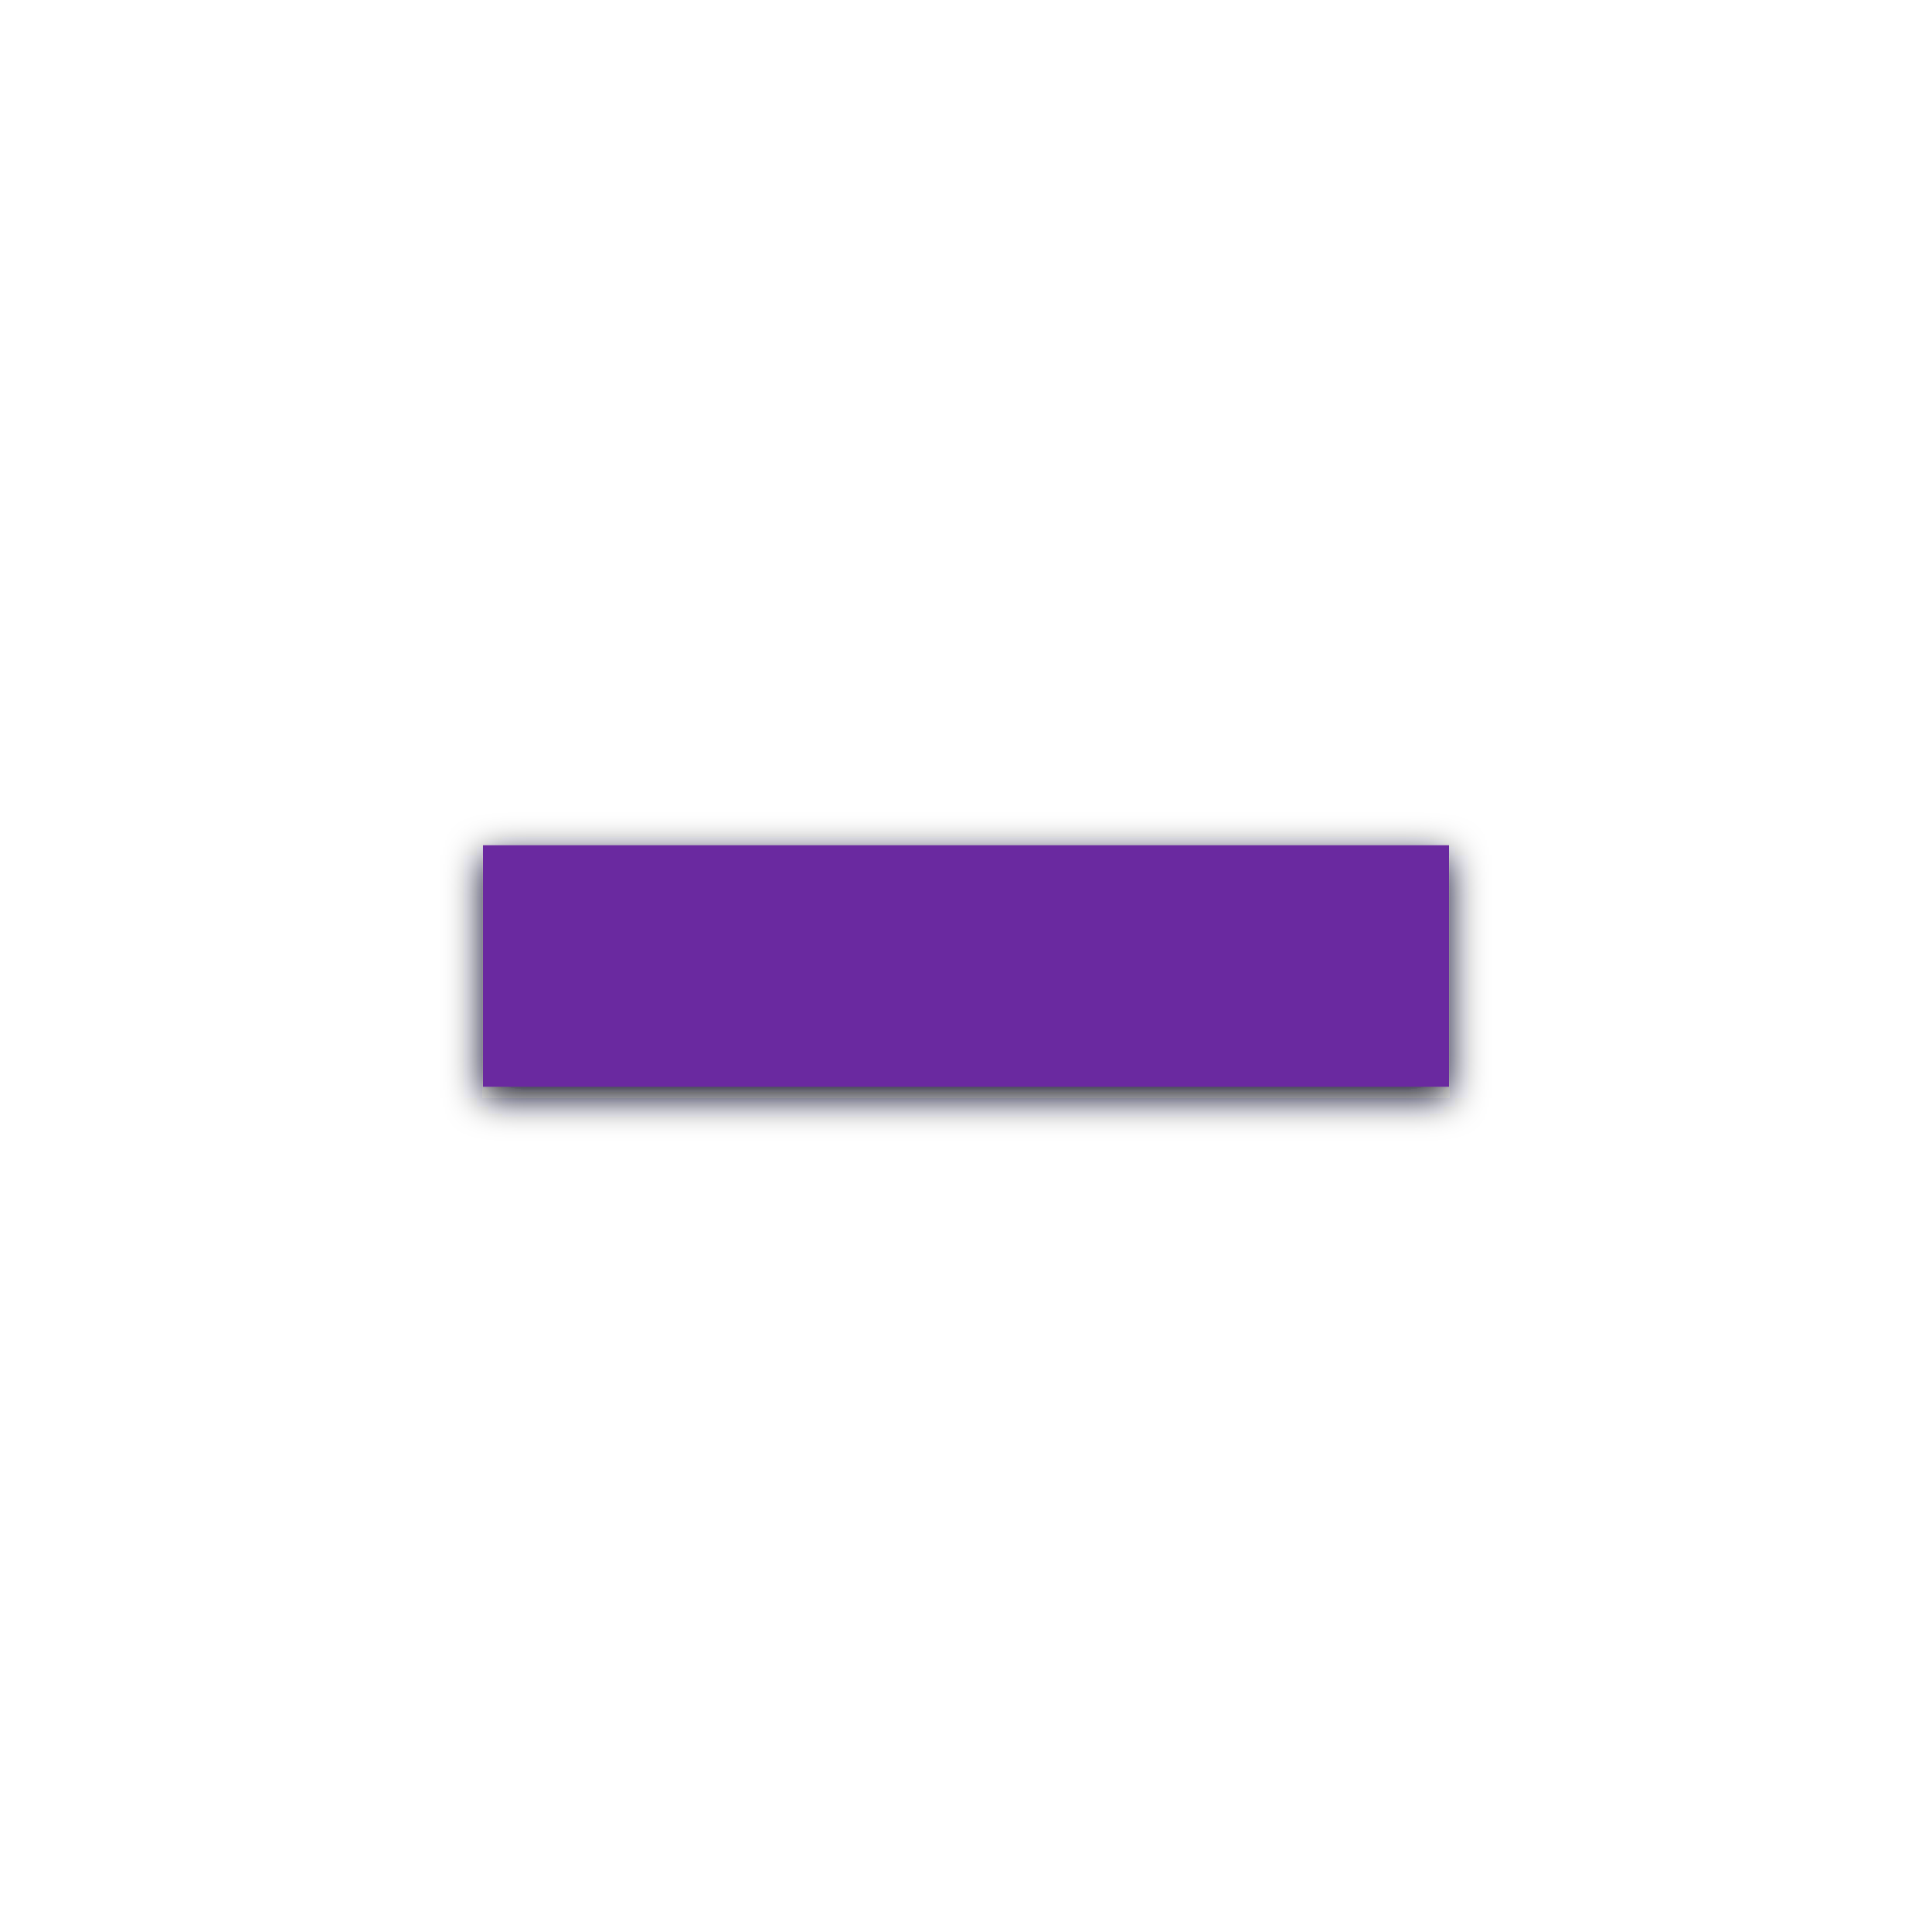
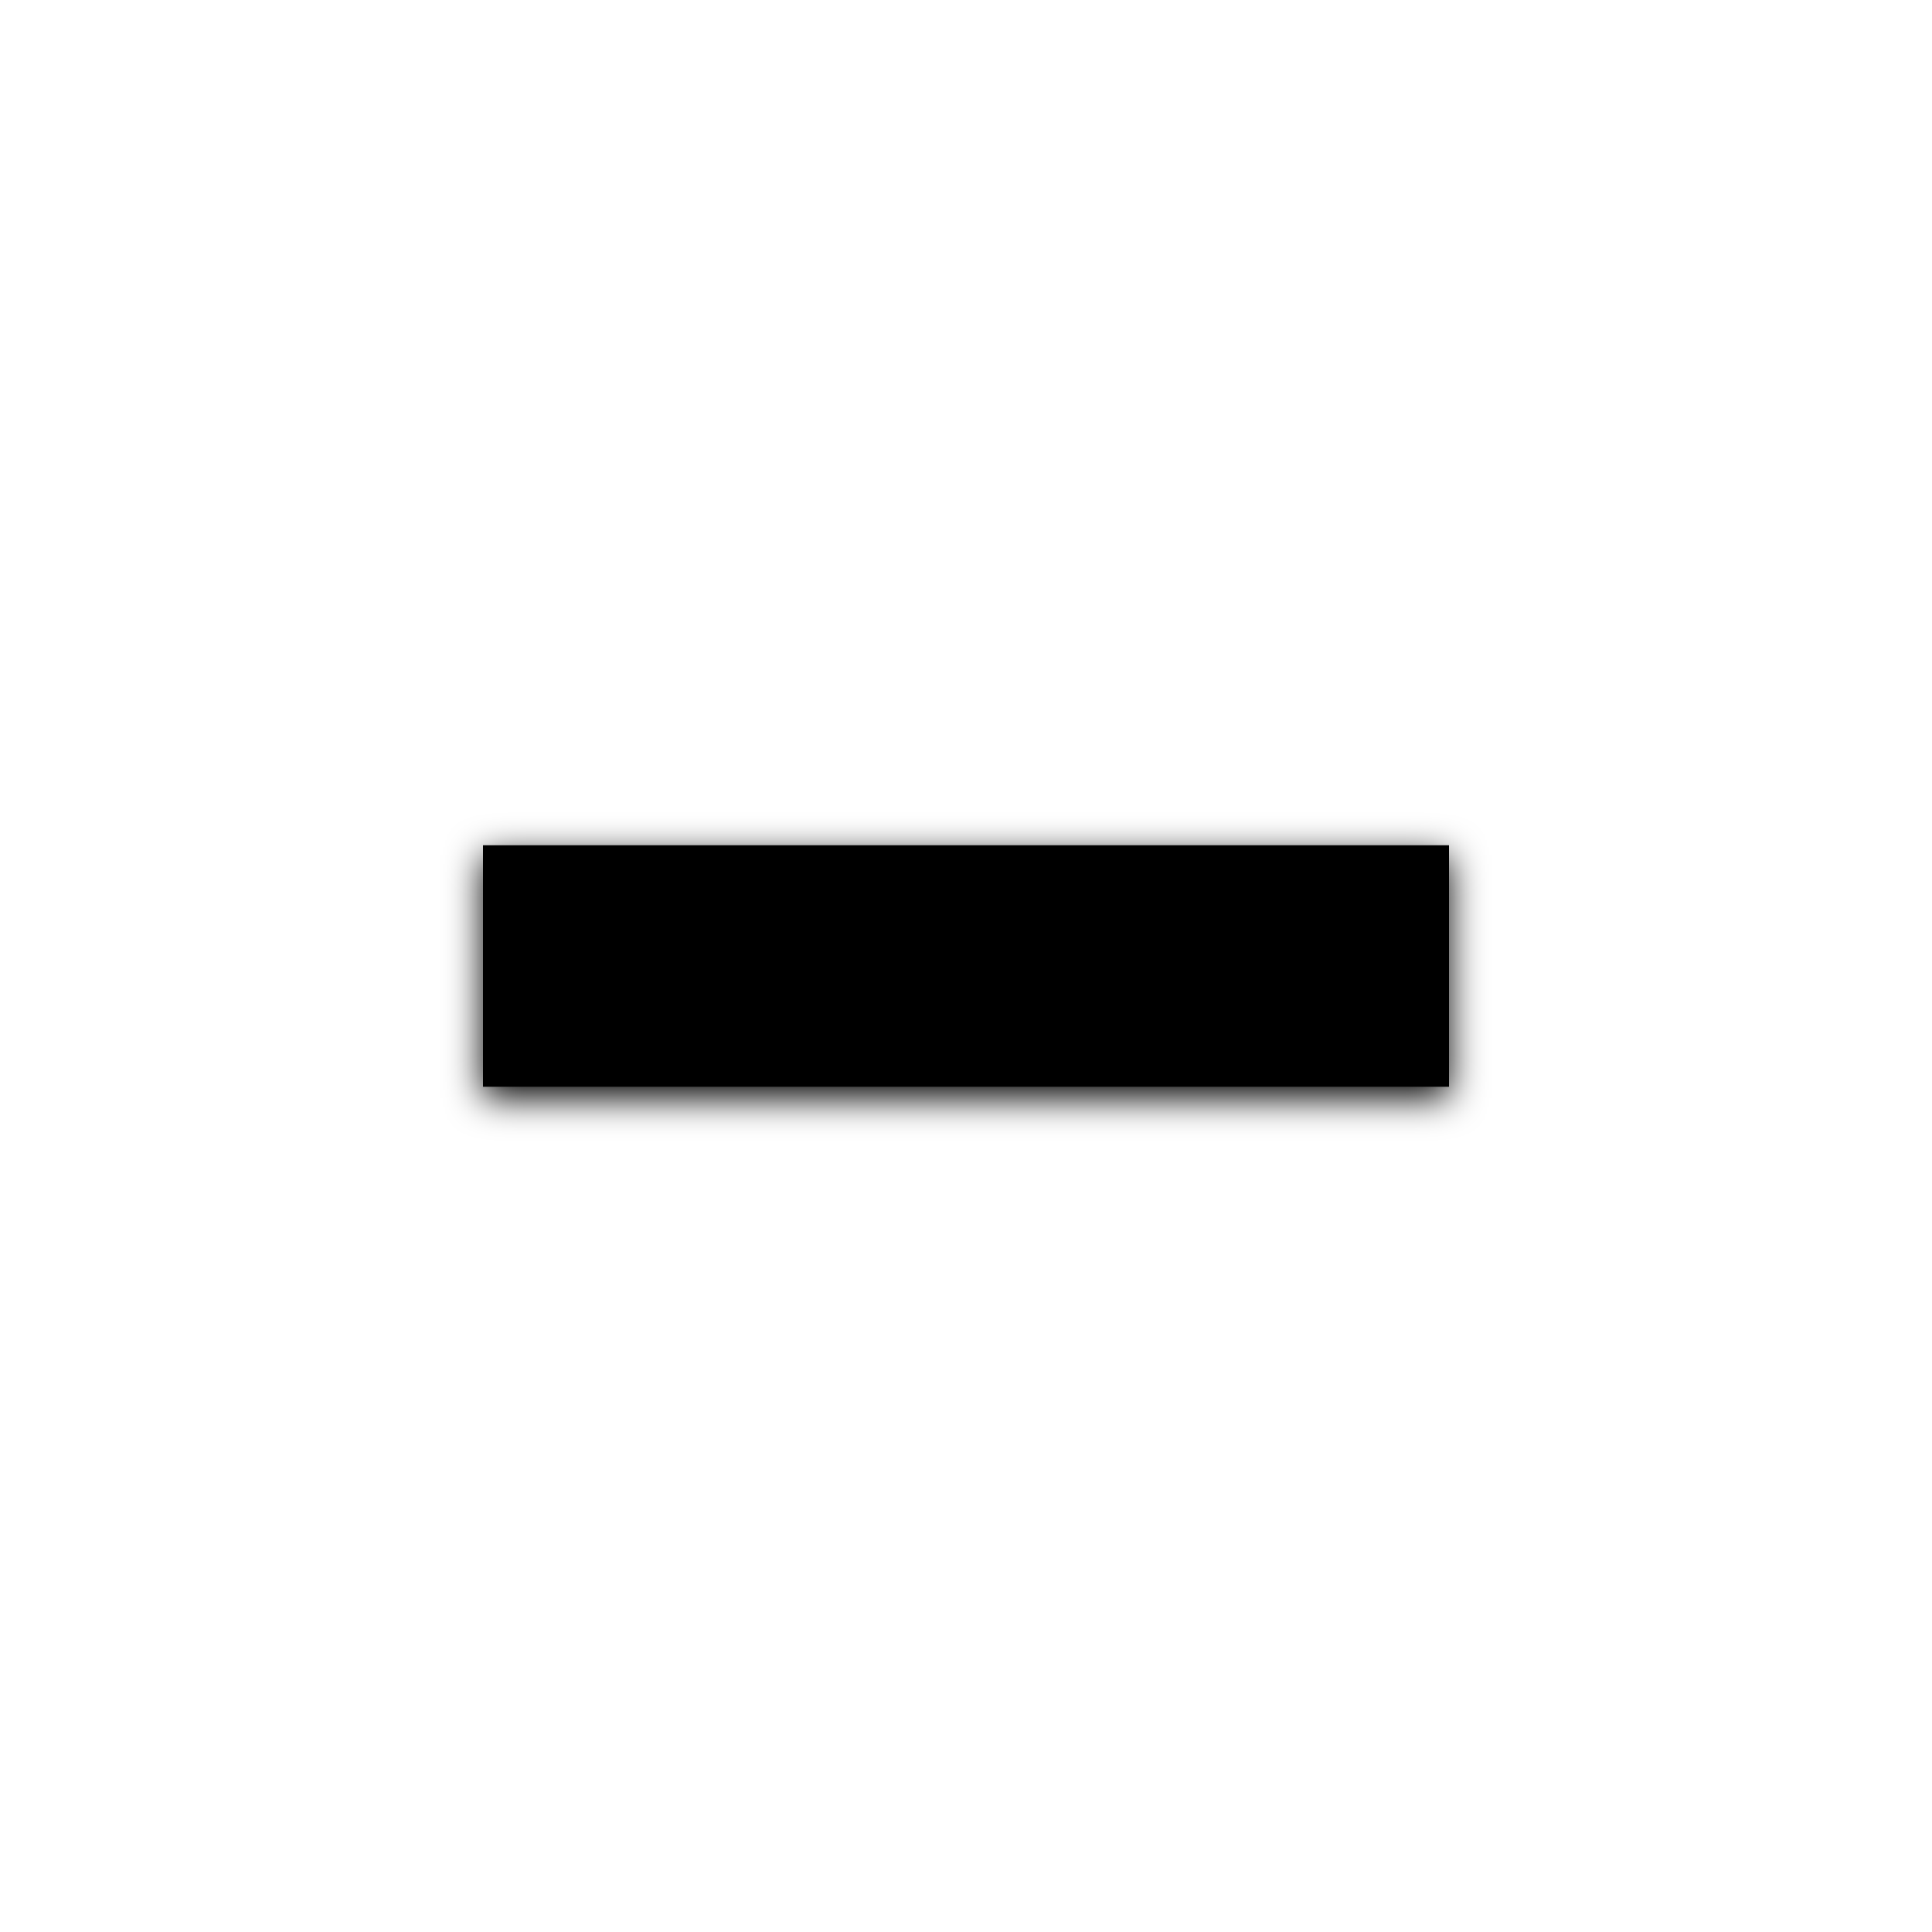
<svg xmlns="http://www.w3.org/2000/svg" viewBox="0 0 16 16">
  <defs>
    <filter width="1.09" x="-.045" y="-.18" height="1.36" id="filter3971">
      <feGaussianBlur stdDeviation=".15" />
    </filter>
  </defs>
  <g transform="translate(0 -1036.362)">
-     <rect width="8" x="4" y="1043.451" height="2" style="fill:#0d0a20;filter:url(#filter3971)" />
-     <rect width="8" x="4" y="7" height="2" style="fill:#6a29a0" transform="translate(0 1036.362)" />
+     <rect width="8" x="4" y="1043.451" height="2" style="fill:#33cc33cc33cc;filter:url(#filter3971)" />
+     <rect width="8" x="4" y="7" height="2" style="fill:#ffff33337777" transform="translate(0 1036.362)" />
  </g>
</svg>
